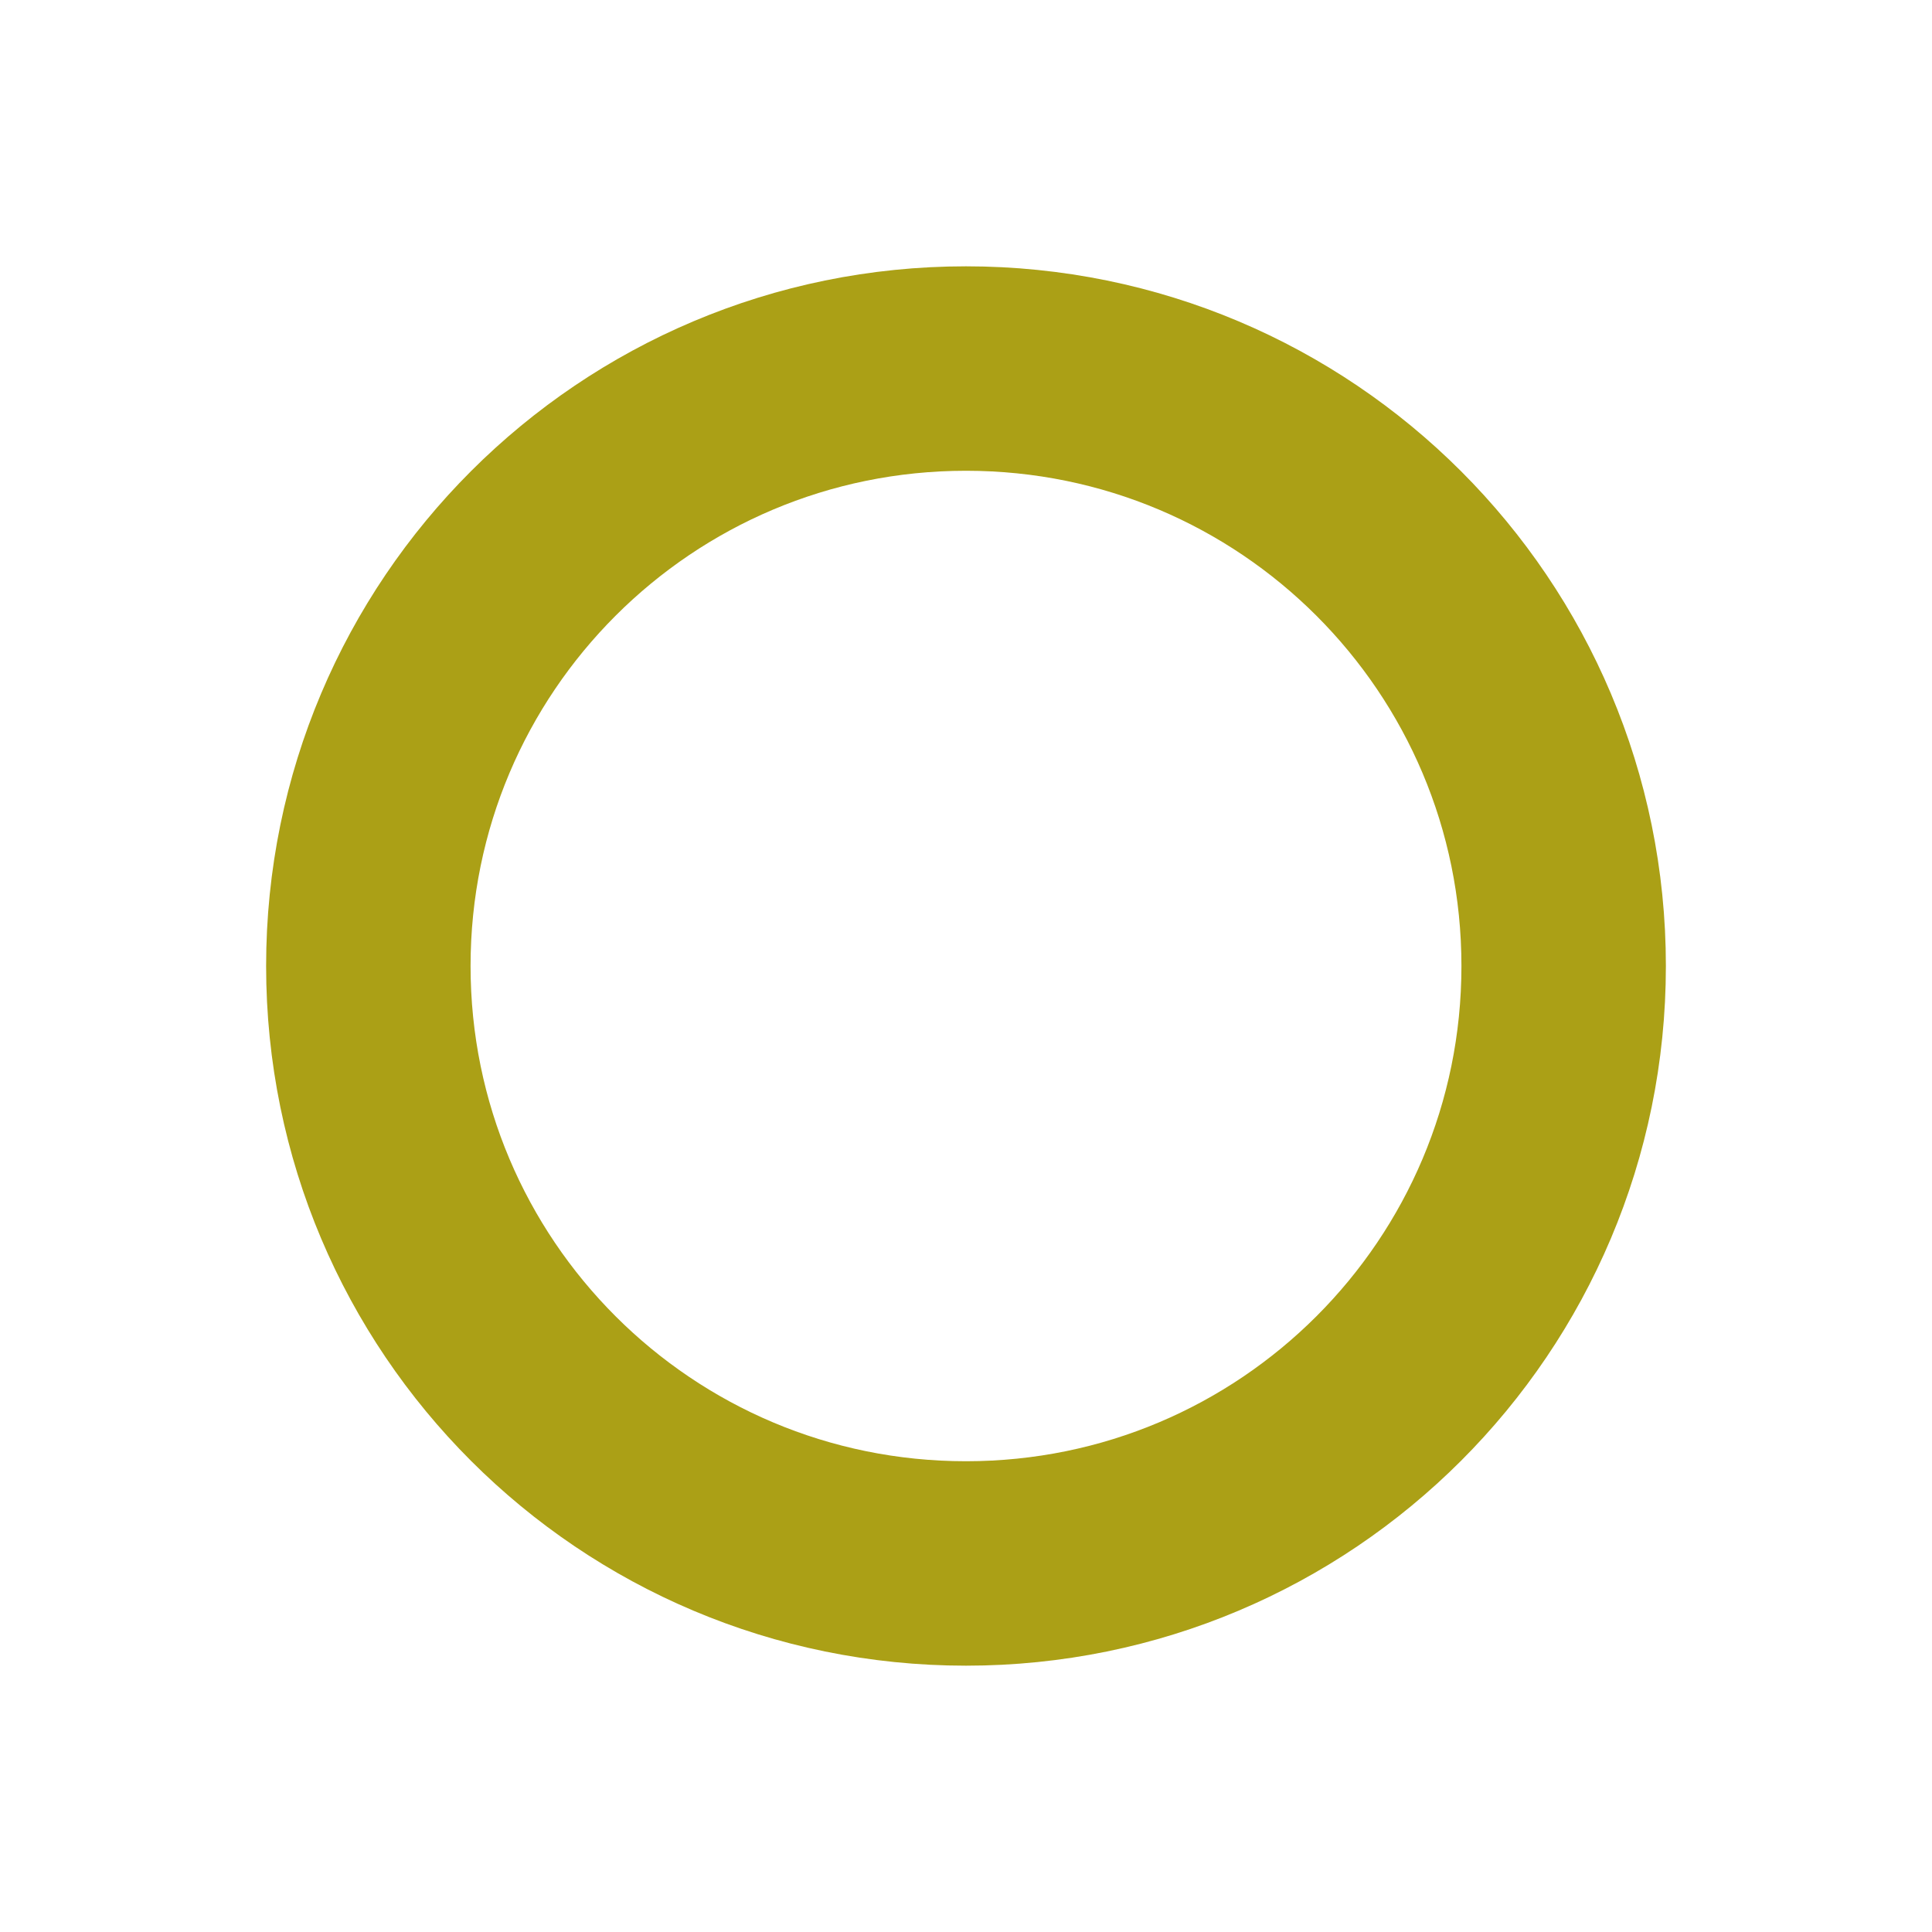
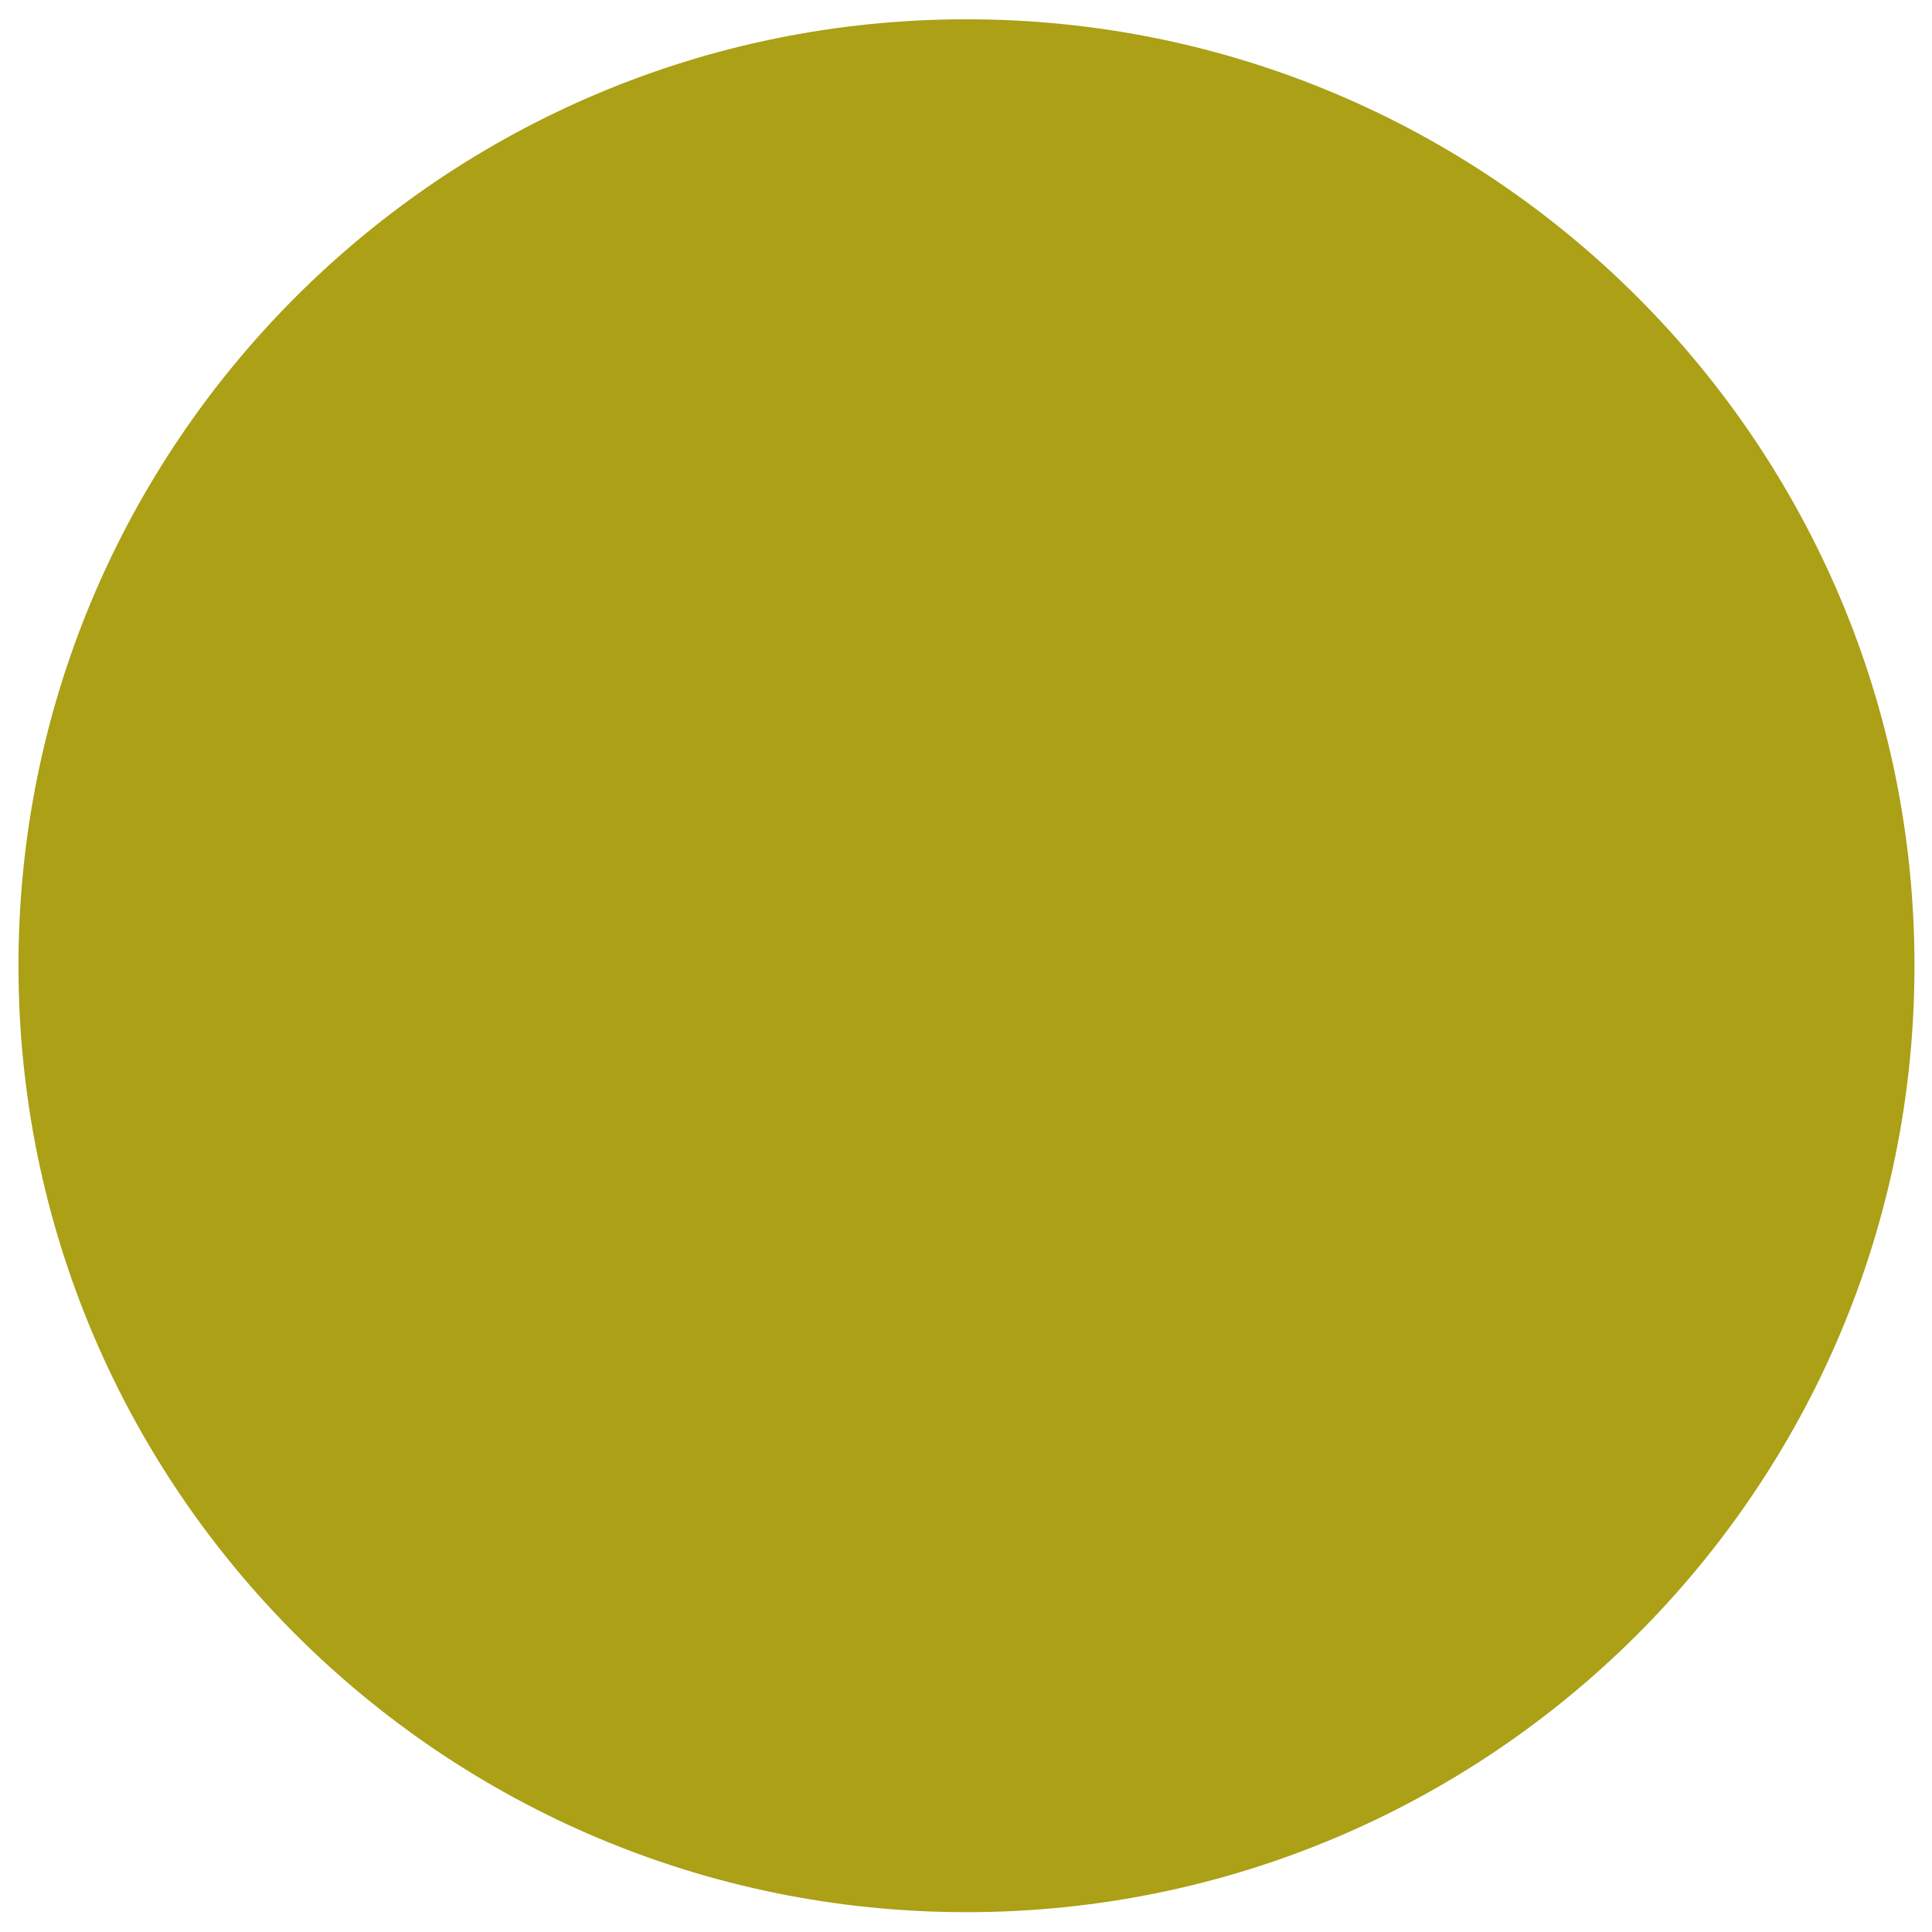
<svg xmlns="http://www.w3.org/2000/svg" version="1.1" id="Capa_1" x="0px" y="0px" width="28.35px" height="28.35px" viewBox="0 0 28.35 28.35" enable-background="new 0 0 28.35 28.35" xml:space="preserve">
-   <path fill="none" stroke="#ABA016" stroke-width="3" stroke-miterlimit="10" d="M22.945,14.175c0-4.846-3.923-8.767-8.77-8.767  s-8.77,3.921-8.77,8.767s3.923,8.767,8.77,8.767S22.945,19.021,22.945,14.175z" />
+   <ellipse fill="#ABA016" cx="14.182" cy="14.171" rx="13.911" ry="13.888" />
</svg>
